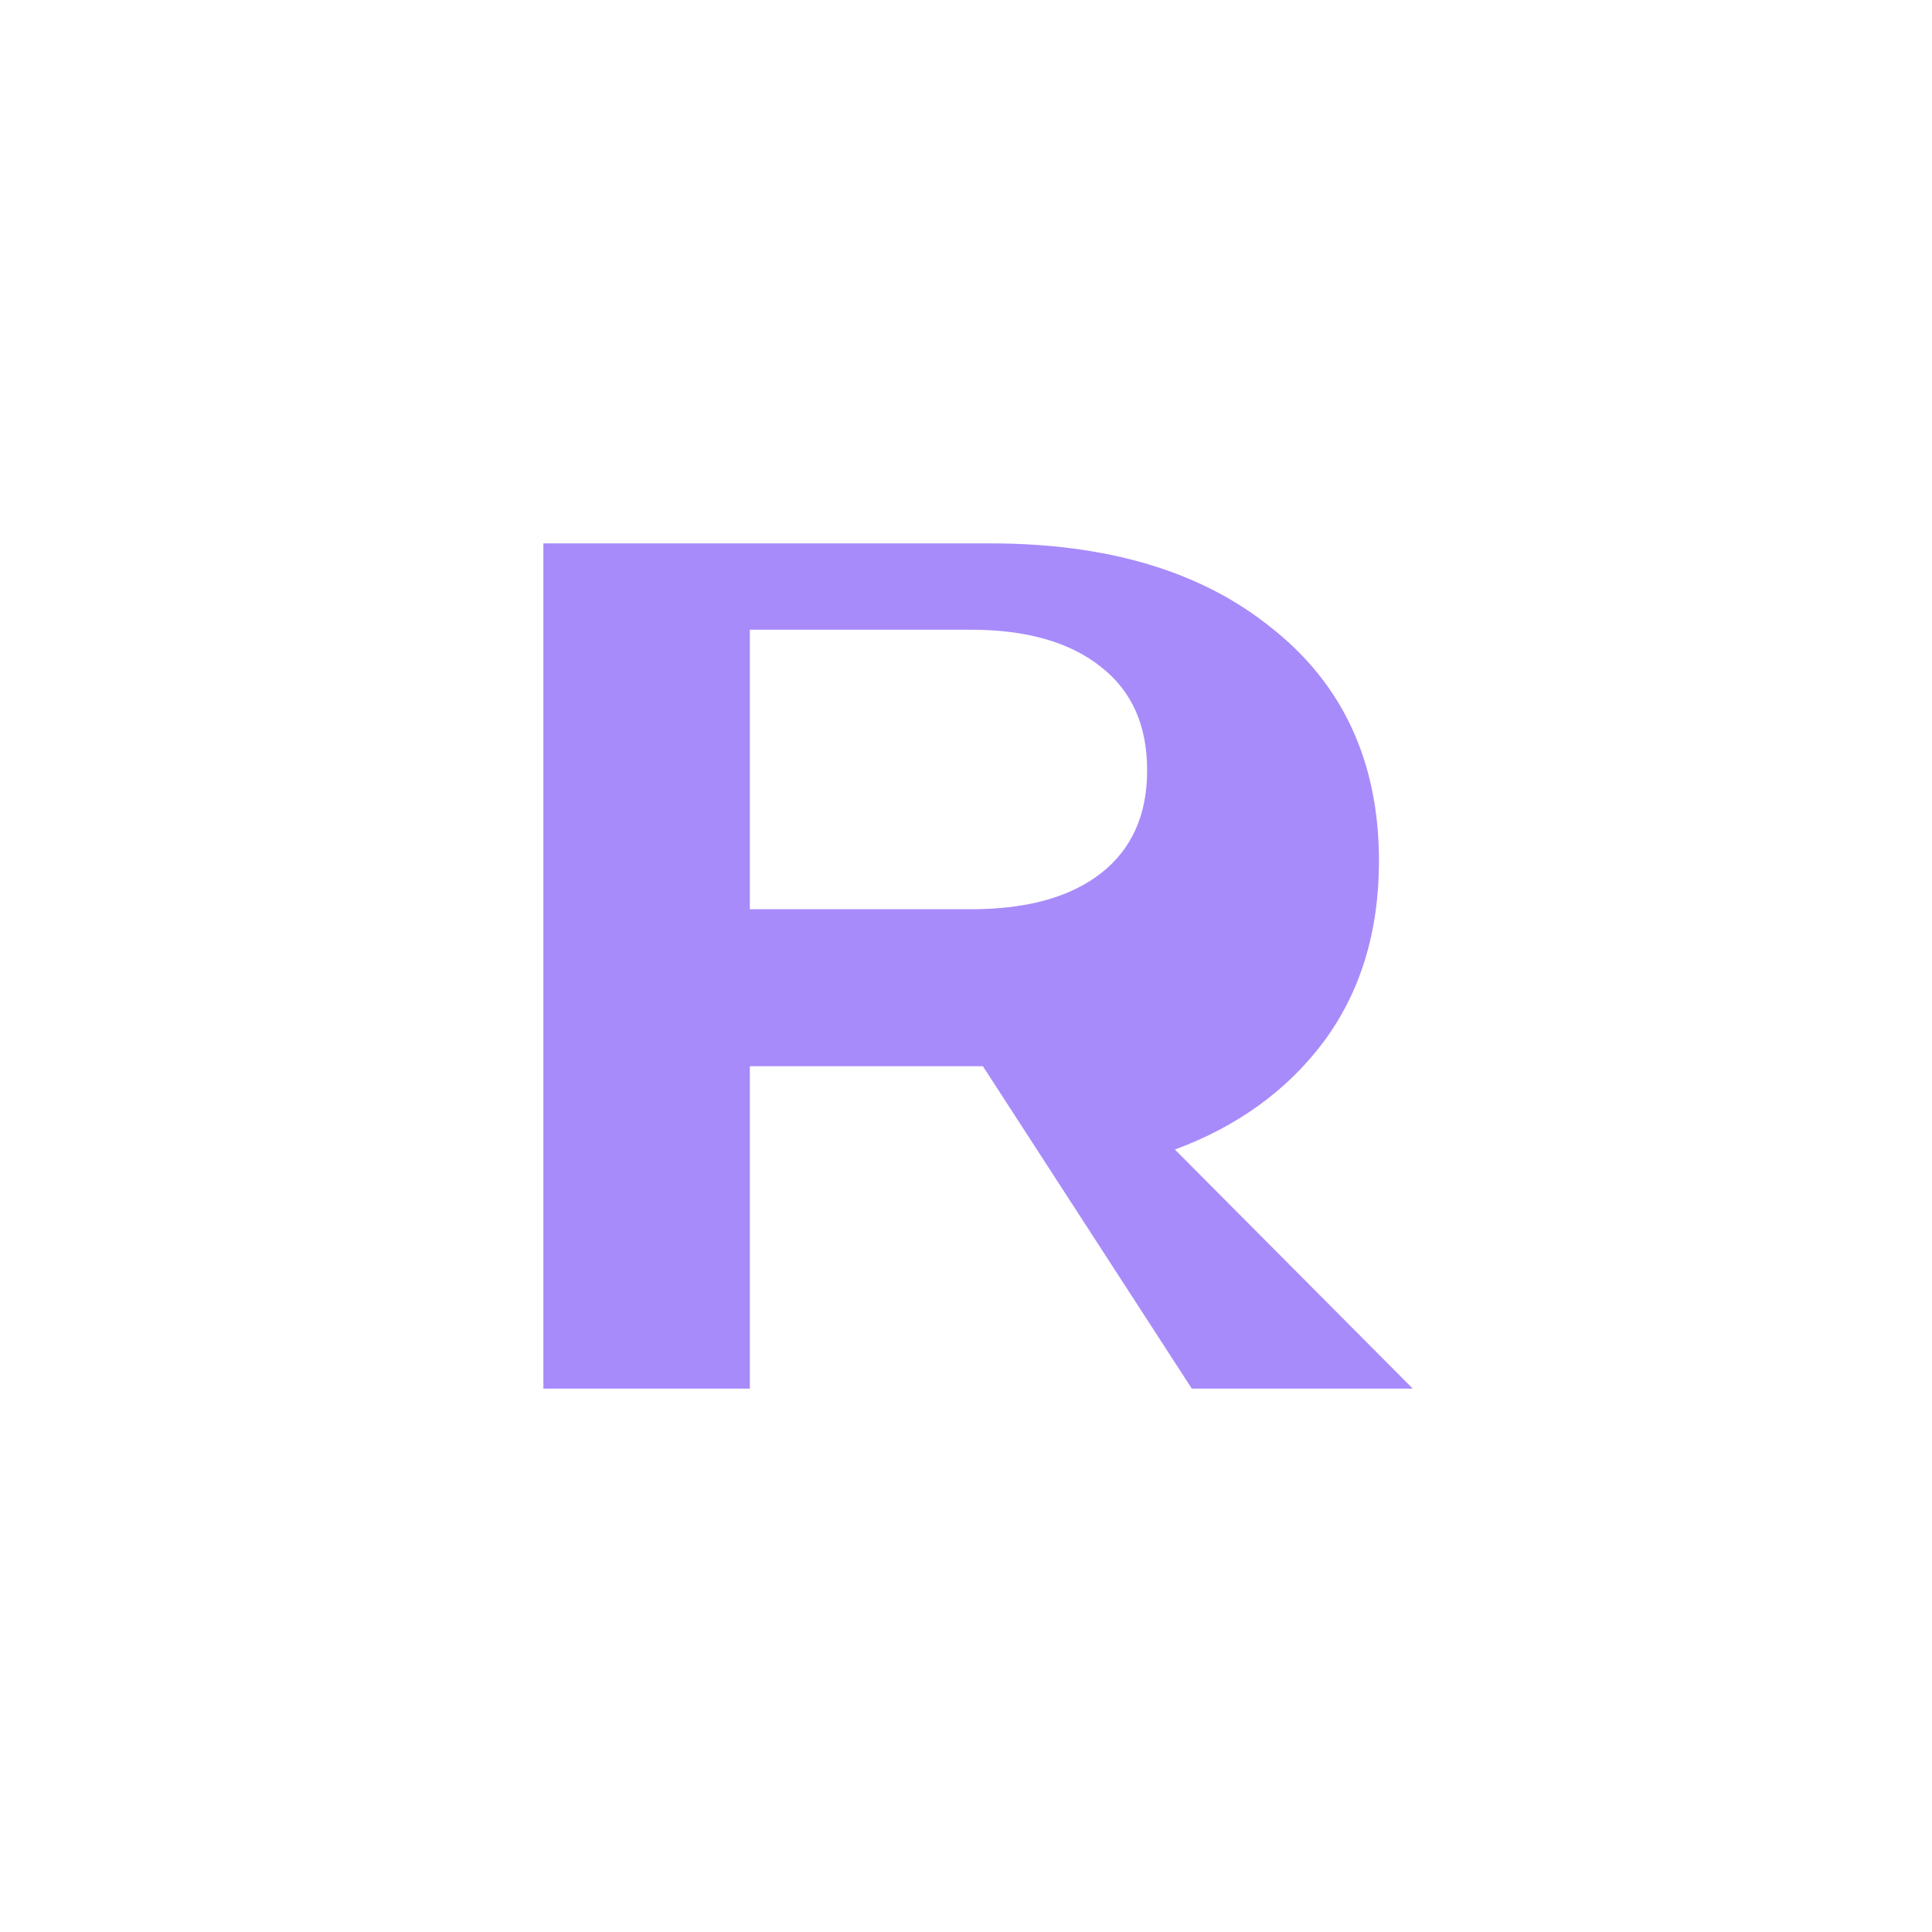
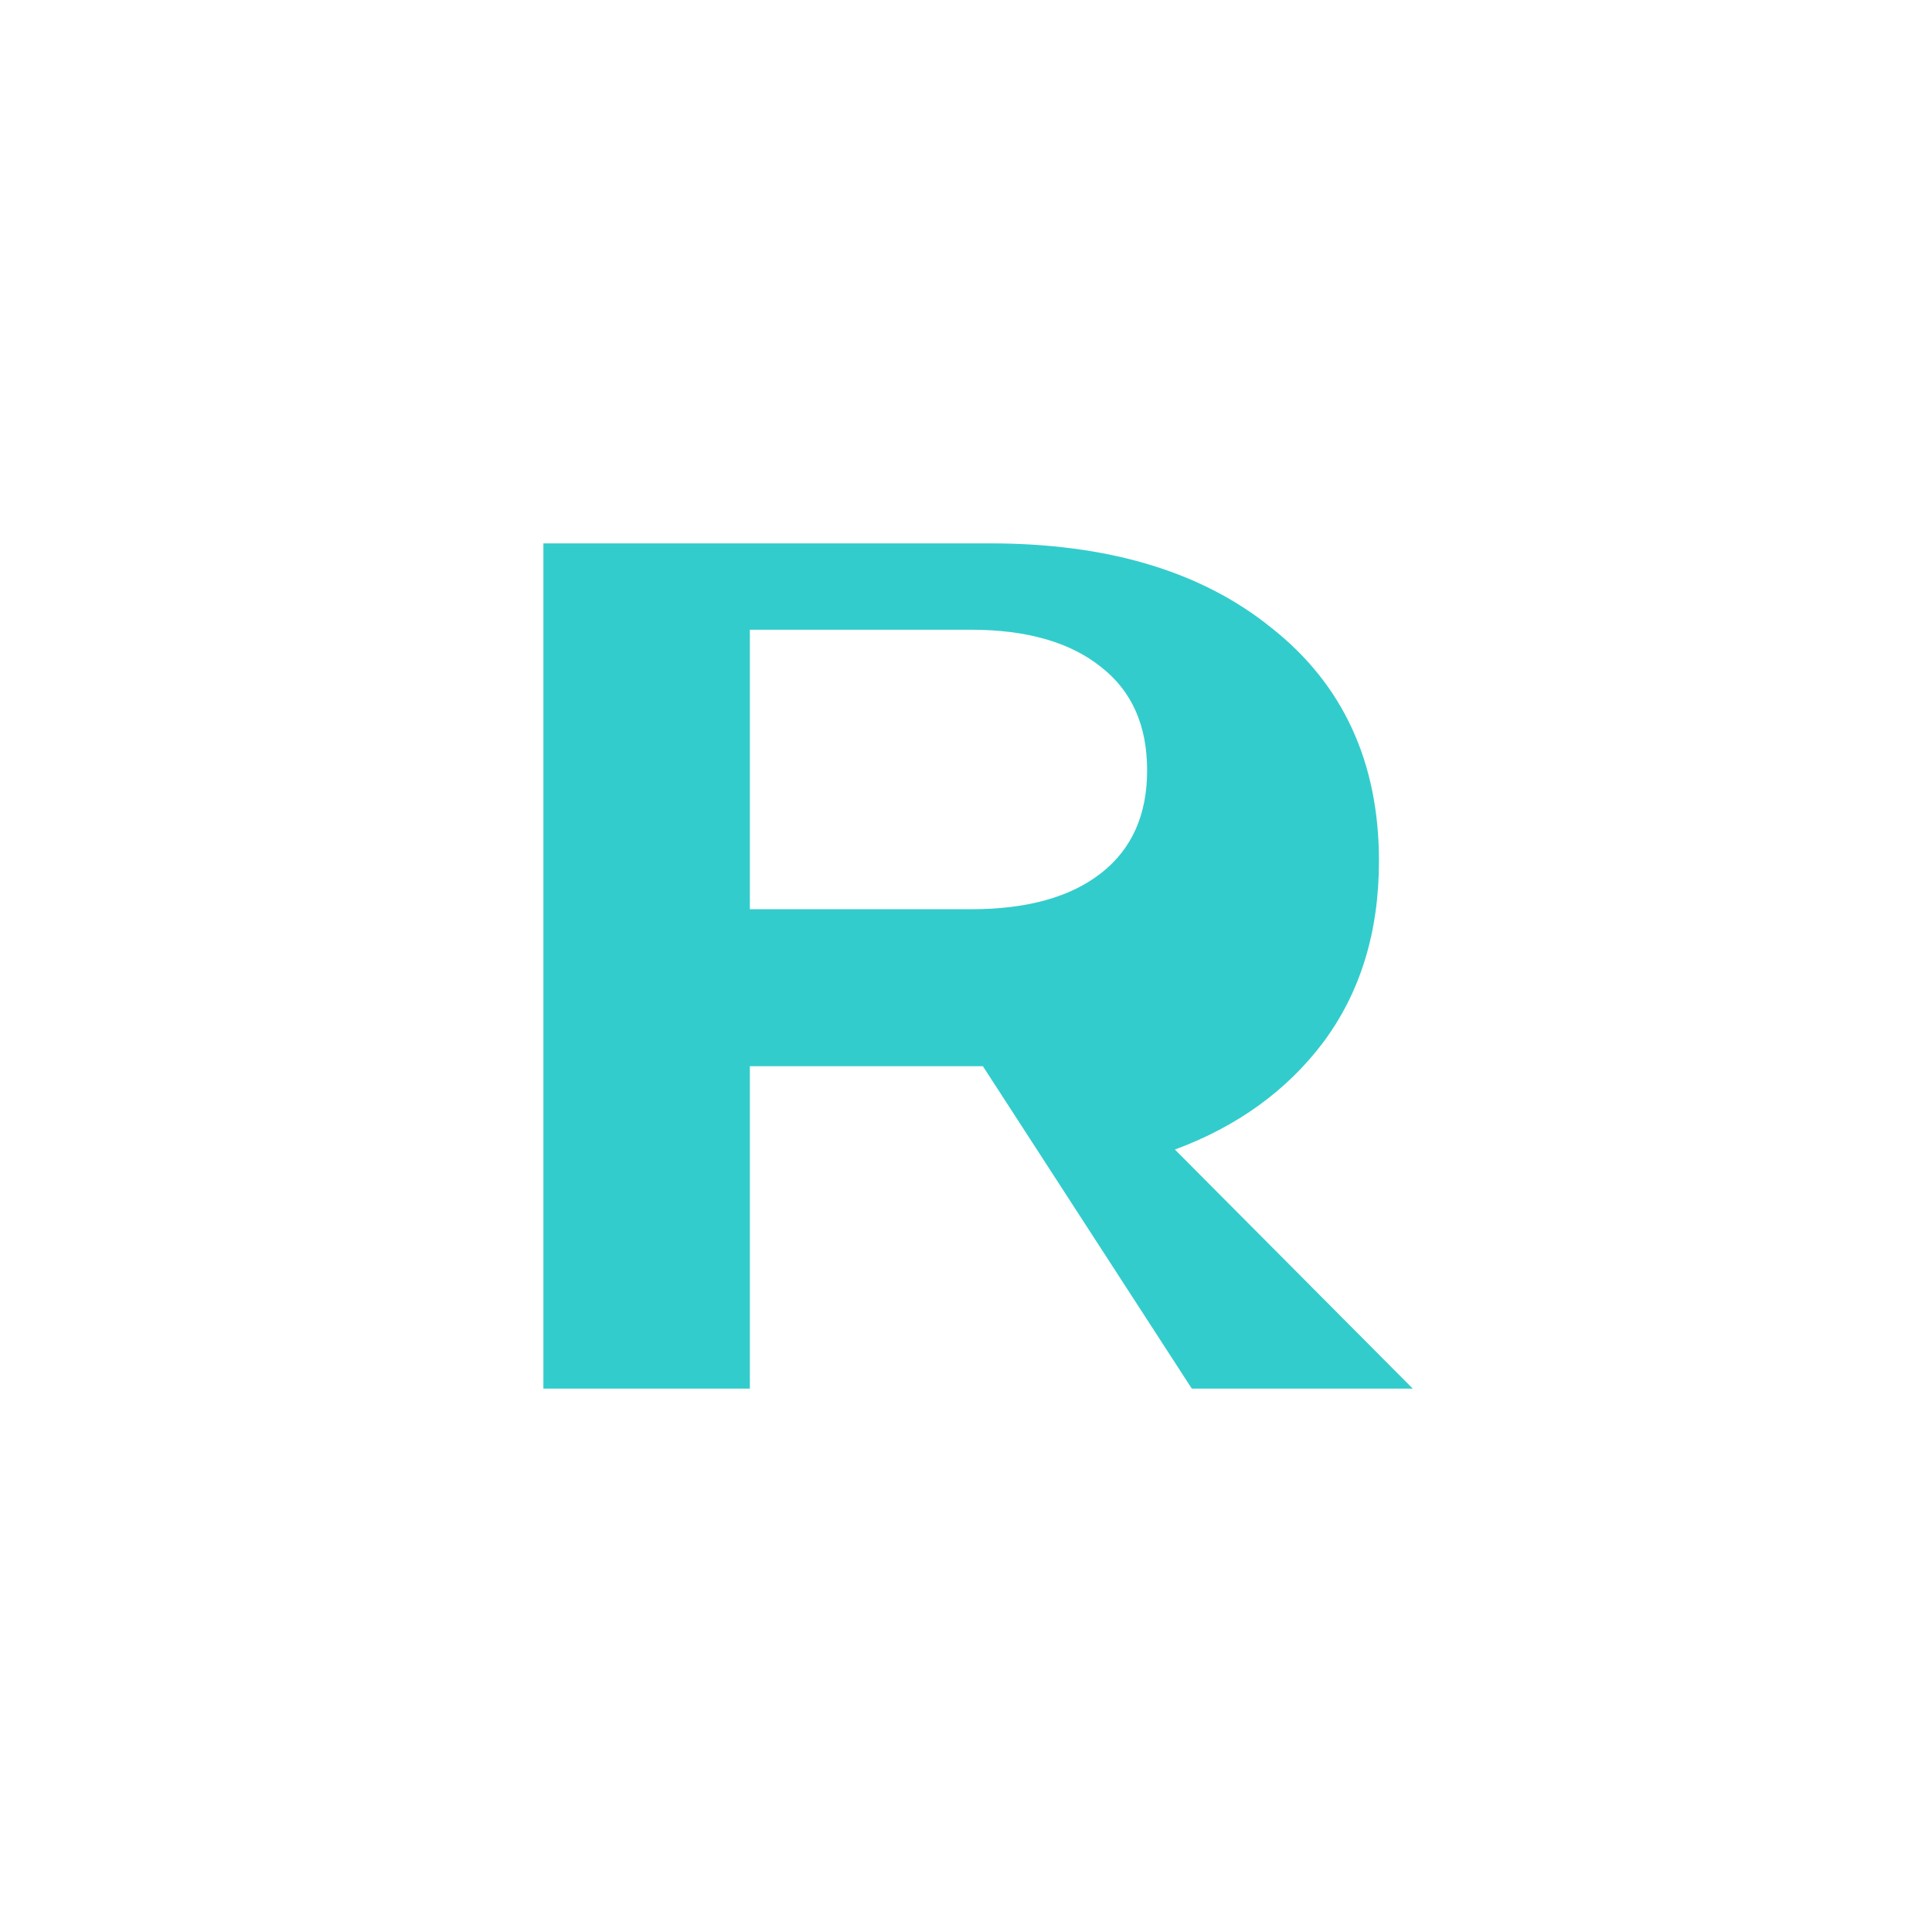
<svg xmlns="http://www.w3.org/2000/svg" viewBox="0 0 32 32">
-   <path d="M9 23V9h7.4c1.94 0 3.5.46 4.66 1.4 1.18.93 1.78 2.22 1.78 3.86 0 1.18-.31 2.18-.92 3-.6.8-1.43 1.4-2.46 1.78L23.4 23h-3.66l-3.46-5.34h-3.86V23H9Zm3.42-7.94h3.66c.93 0 1.65-.2 2.16-.6.51-.4.76-.97.76-1.7 0-.74-.25-1.31-.76-1.71-.51-.41-1.23-.62-2.16-.62h-3.66v4.63Z" fill="#a78bfa" />
+   <path d="M9 23V9h7.4c1.94 0 3.5.46 4.66 1.4 1.18.93 1.78 2.22 1.78 3.86 0 1.18-.31 2.18-.92 3-.6.8-1.43 1.4-2.46 1.78L23.4 23h-3.66l-3.46-5.34h-3.86V23H9Zm3.42-7.94h3.66c.93 0 1.65-.2 2.16-.6.51-.4.76-.97.76-1.7 0-.74-.25-1.31-.76-1.71-.51-.41-1.23-.62-2.16-.62h-3.66v4.63Z" fill="#33cccc" />
</svg>
